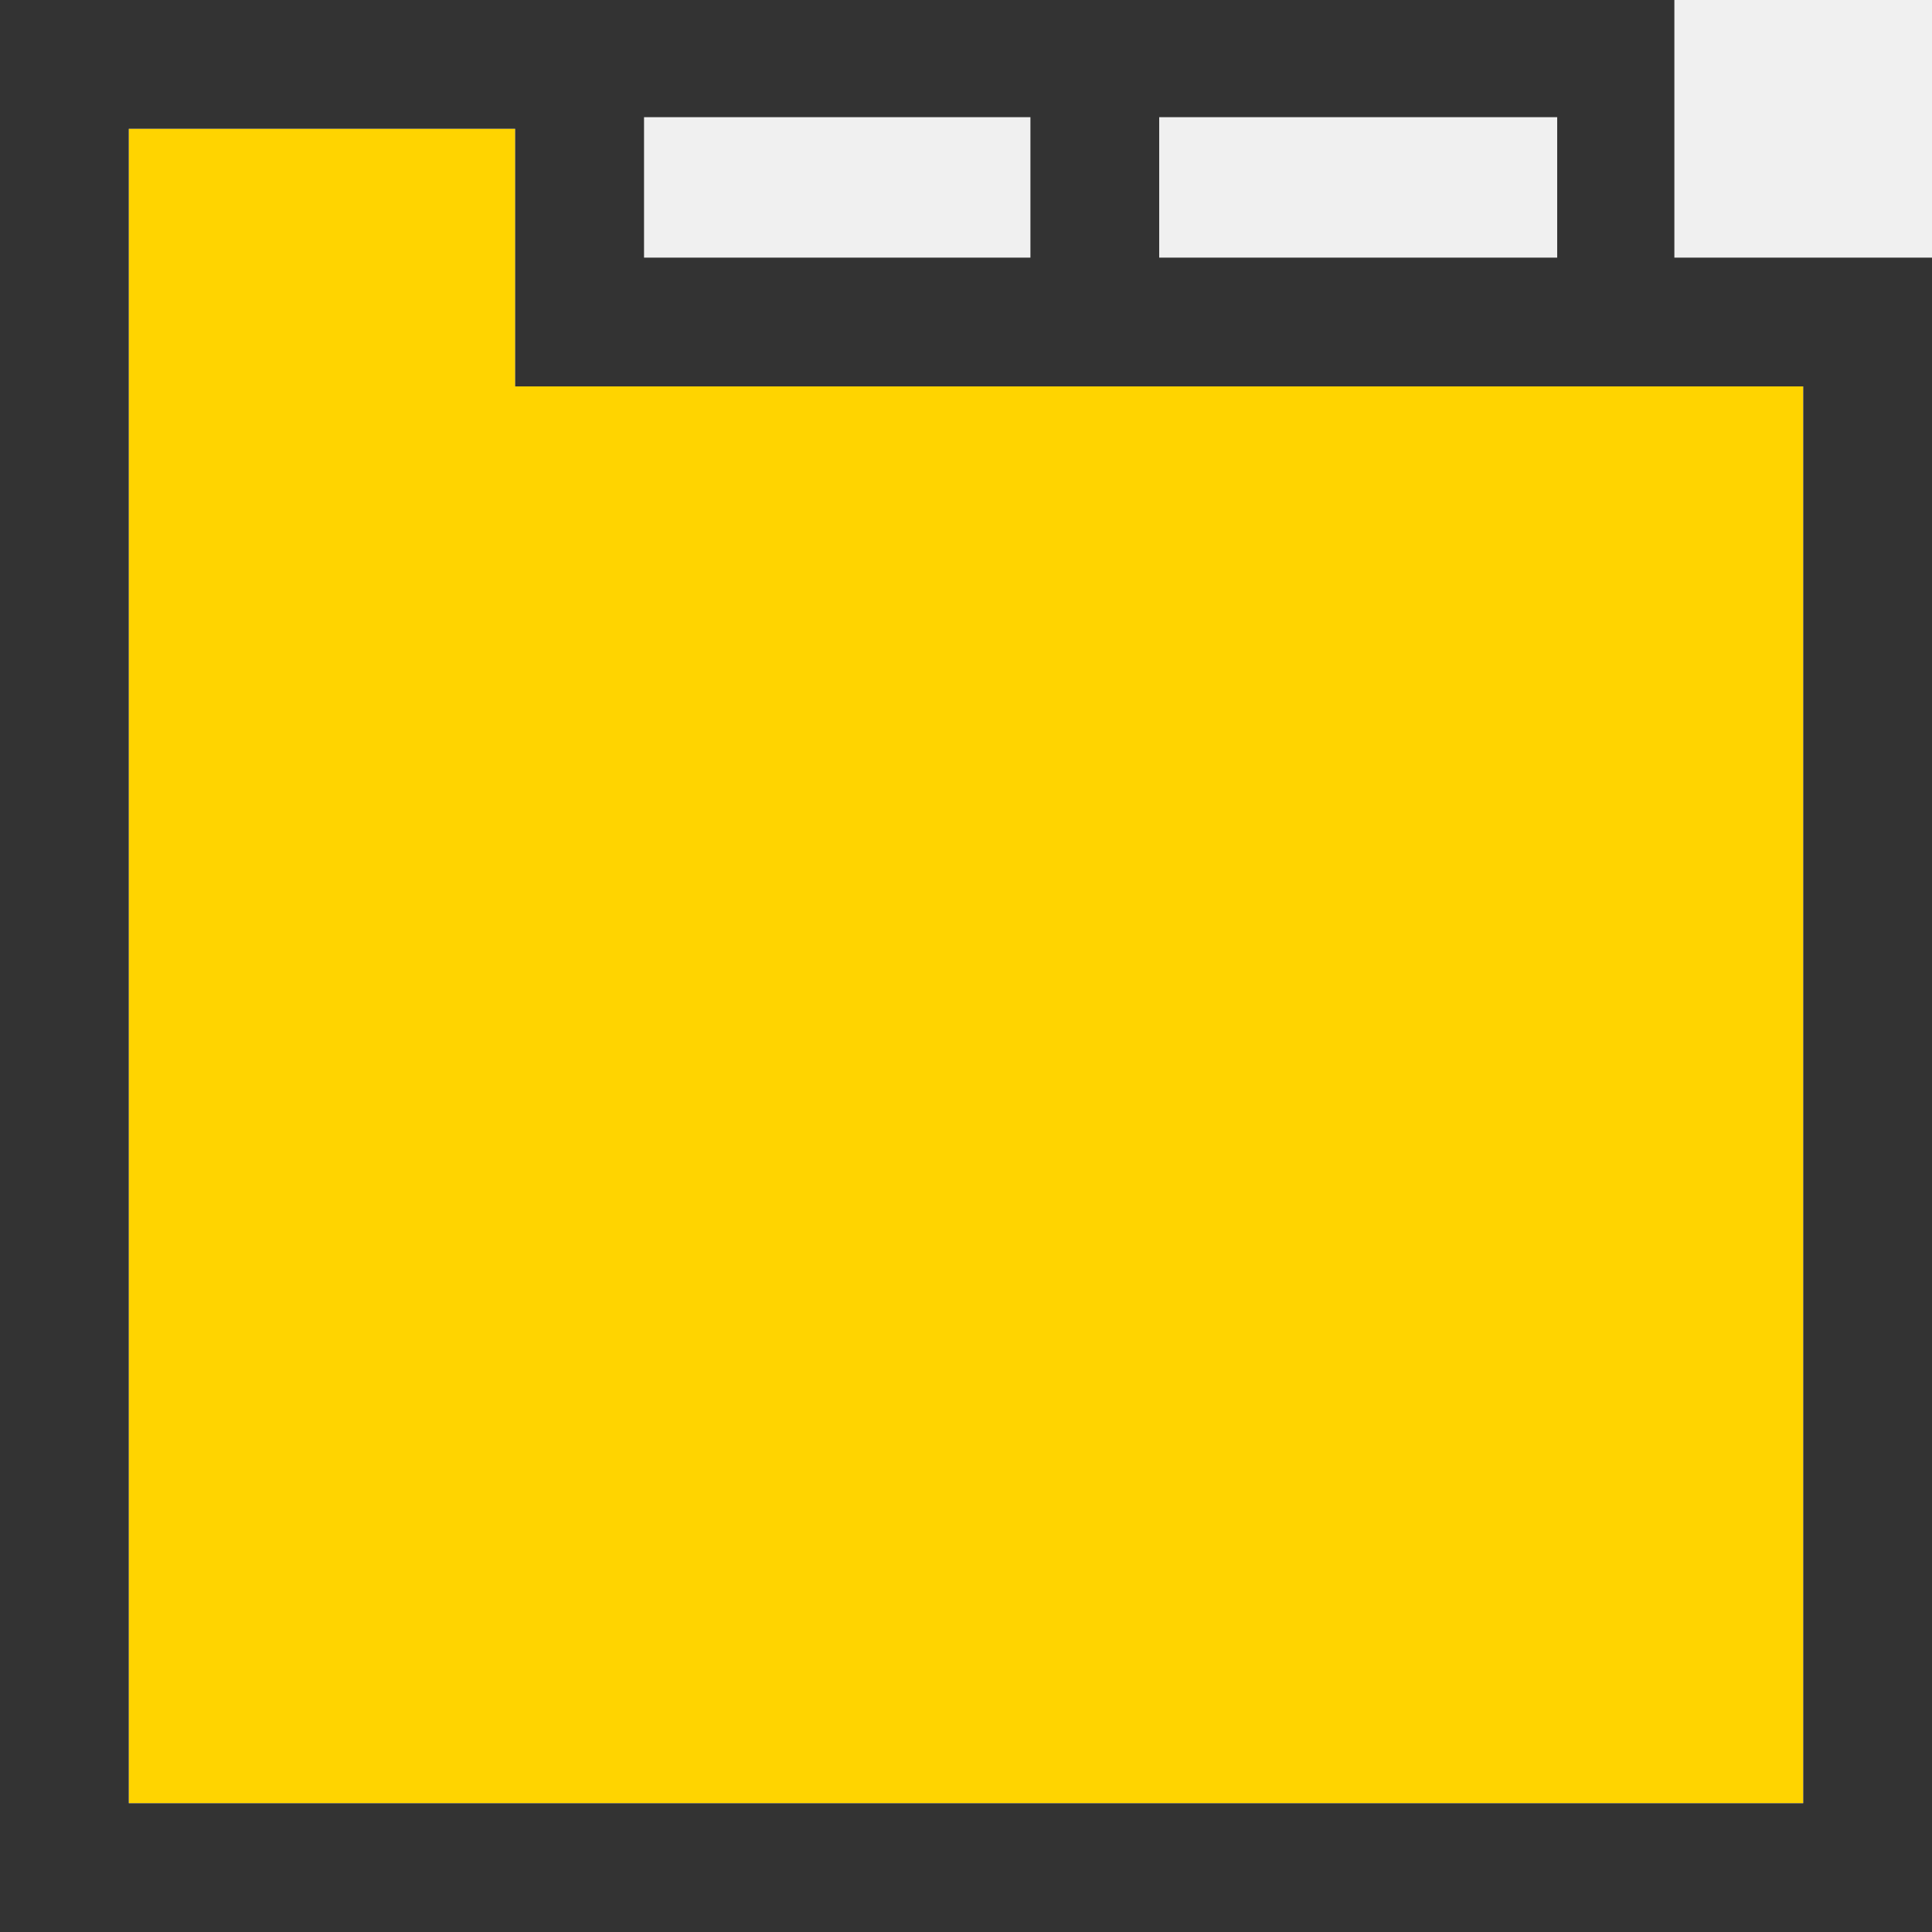
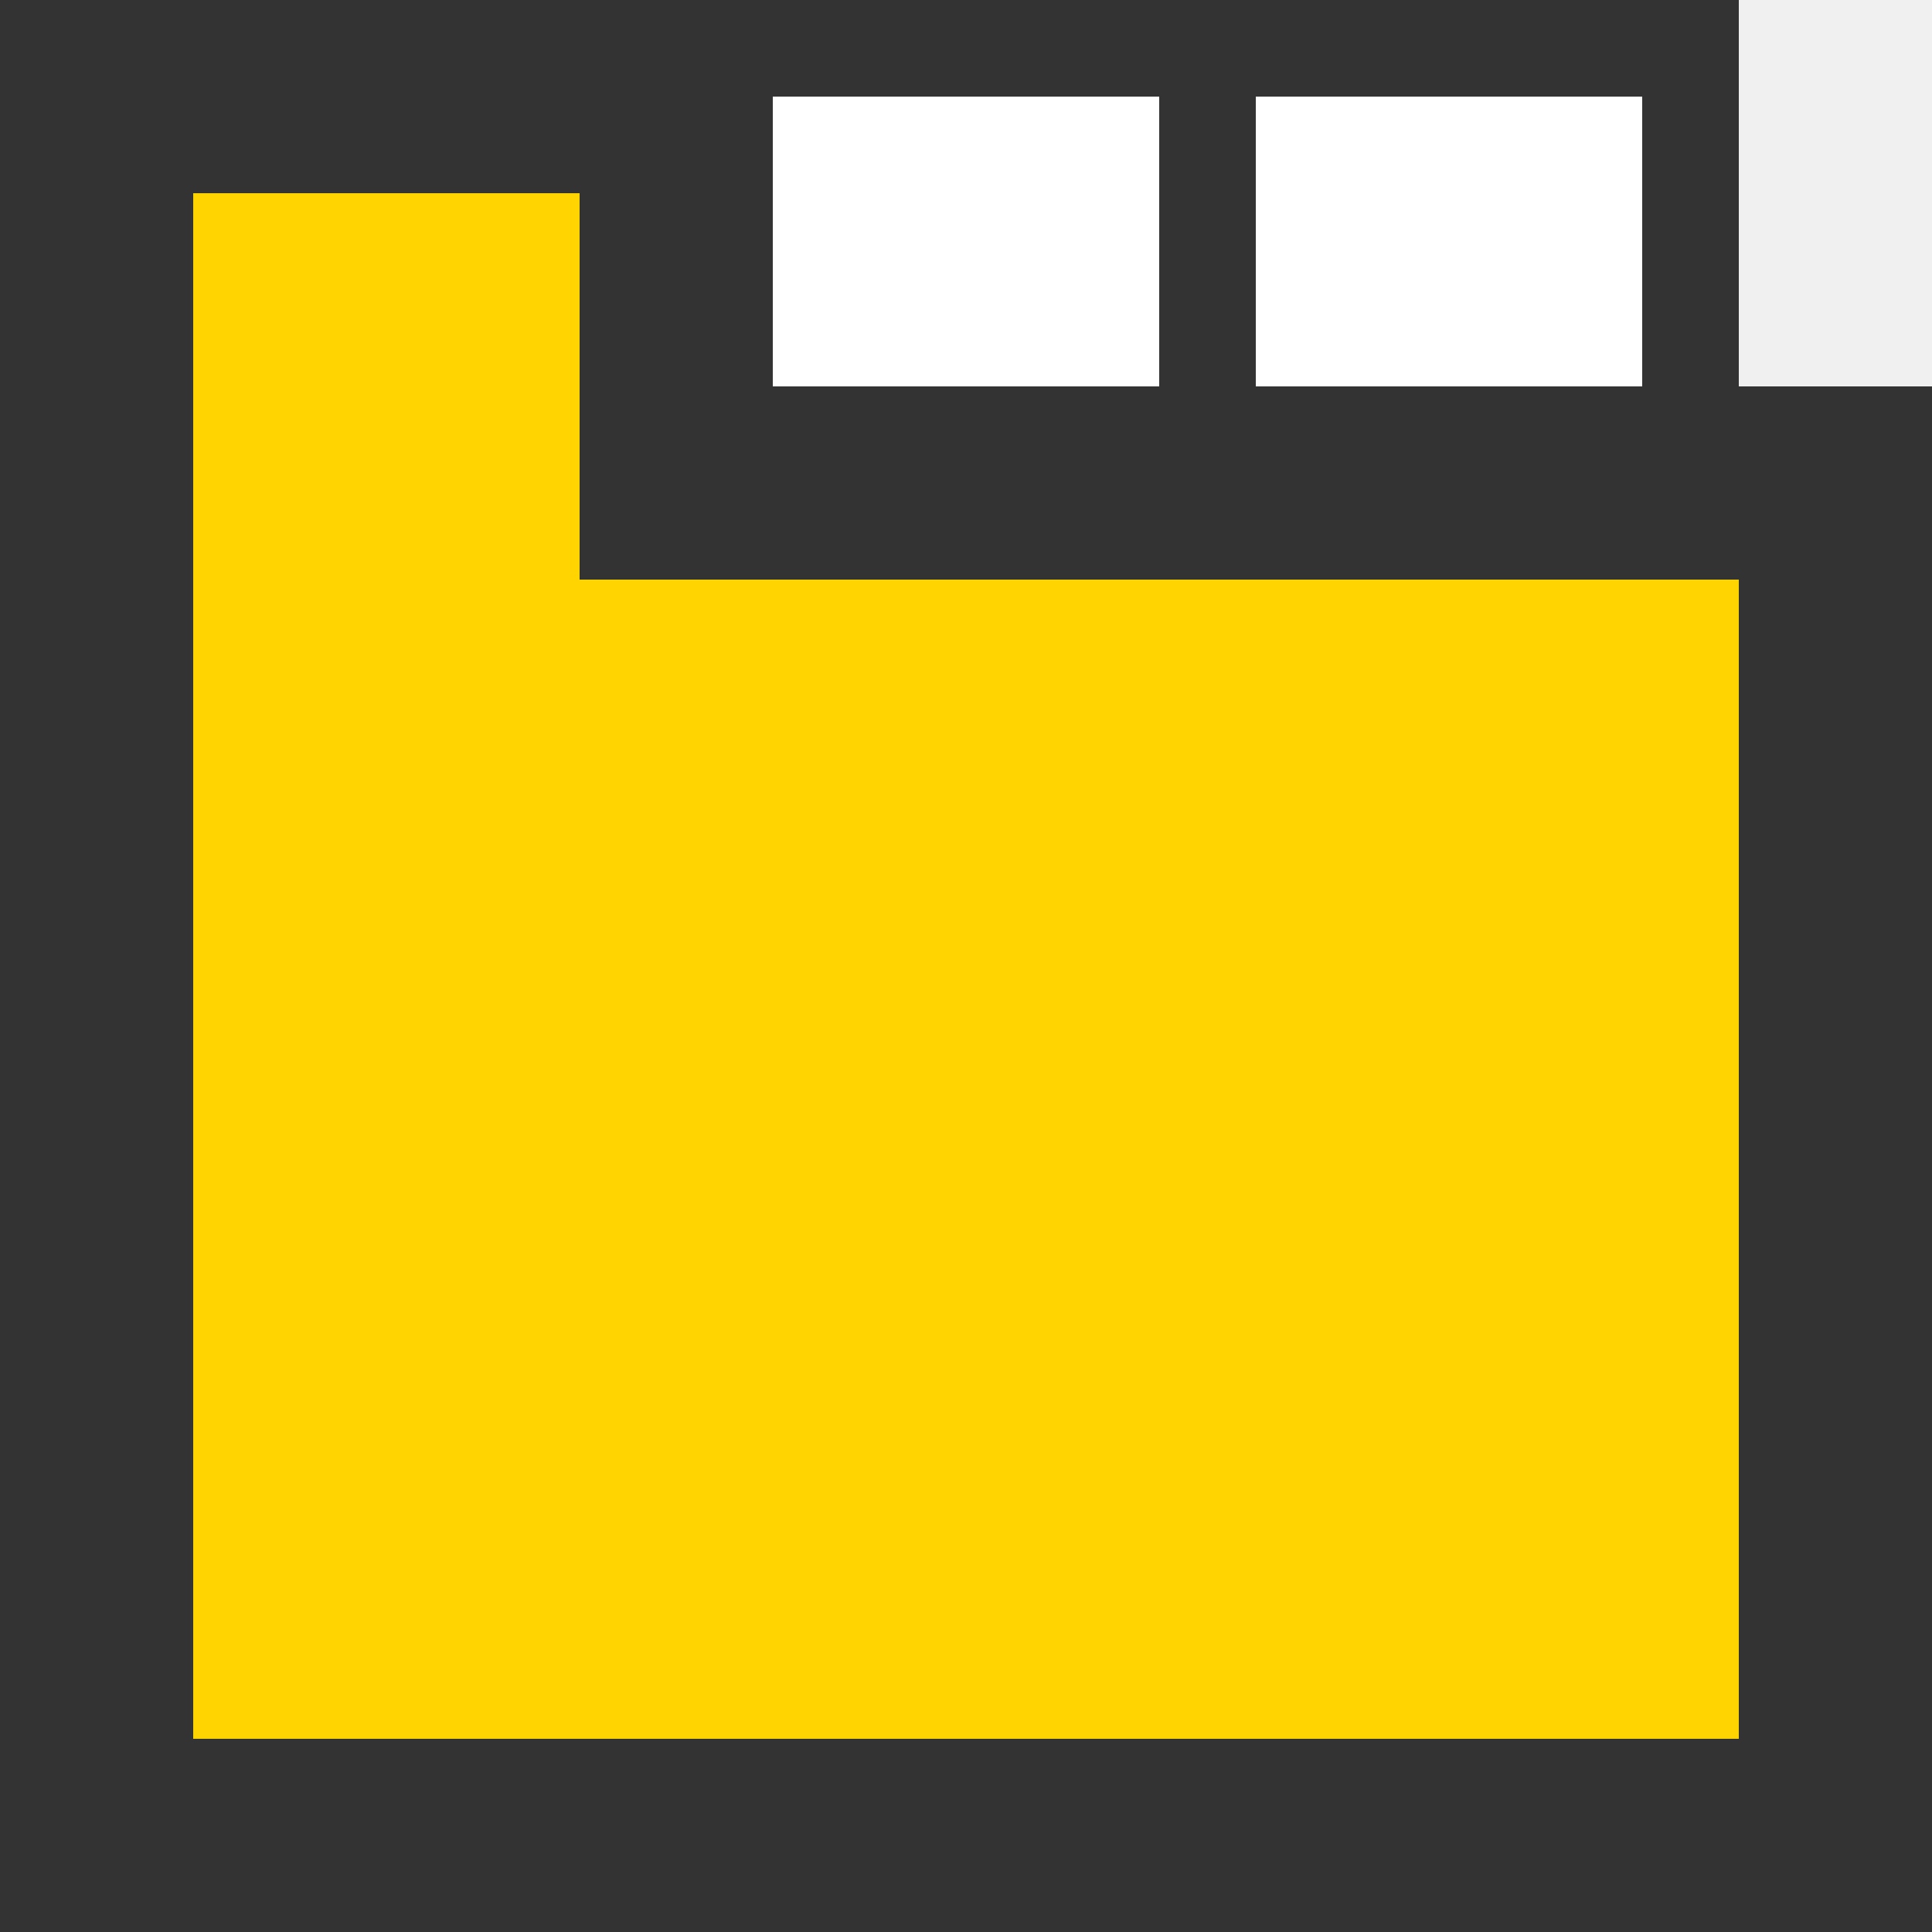
- <svg xmlns="http://www.w3.org/2000/svg" viewBox="0 0 20 20">
-   <g>
-     <polygon points="18.667 4 18.667 18.667 1.333 18.667 1.333 1.333 5.333 1.333 5.333 2.667 5.333 4 6.667 4 10.667 4 12 4 17.333 4 18.667 4" style="fill: #ffd400" />
-     <path d="M10.667,2.667V1.213h-4V2.667Zm5.453,0V1.213H12V2.667Zm2.547,16V4H5.333V1.333h-4V18.667ZM20,2.667V20H0V0H17.333V2.667Z" style="fill: #333" />
+ <svg xmlns="http://www.w3.org/2000/svg" viewBox="0 0 20 20" width="20" height="20">
+   <path d="m6 2h-4v16h16v-12h-12z" fill="#ffd400" />
+   <path d="m19 4h-1v-4h-18v20h20v-16zm-2-3v3h-4v-3zm-9 1v-1h4v3h-4zm10 16h-16v-16h4v4h12z" fill="#333" />
+   <g fill="#fff">
+     <path d="m12 1h-4v1 2h4z" />
+     <path d="m14 4h3v-3h-4v3z" />
  </g>
</svg>
